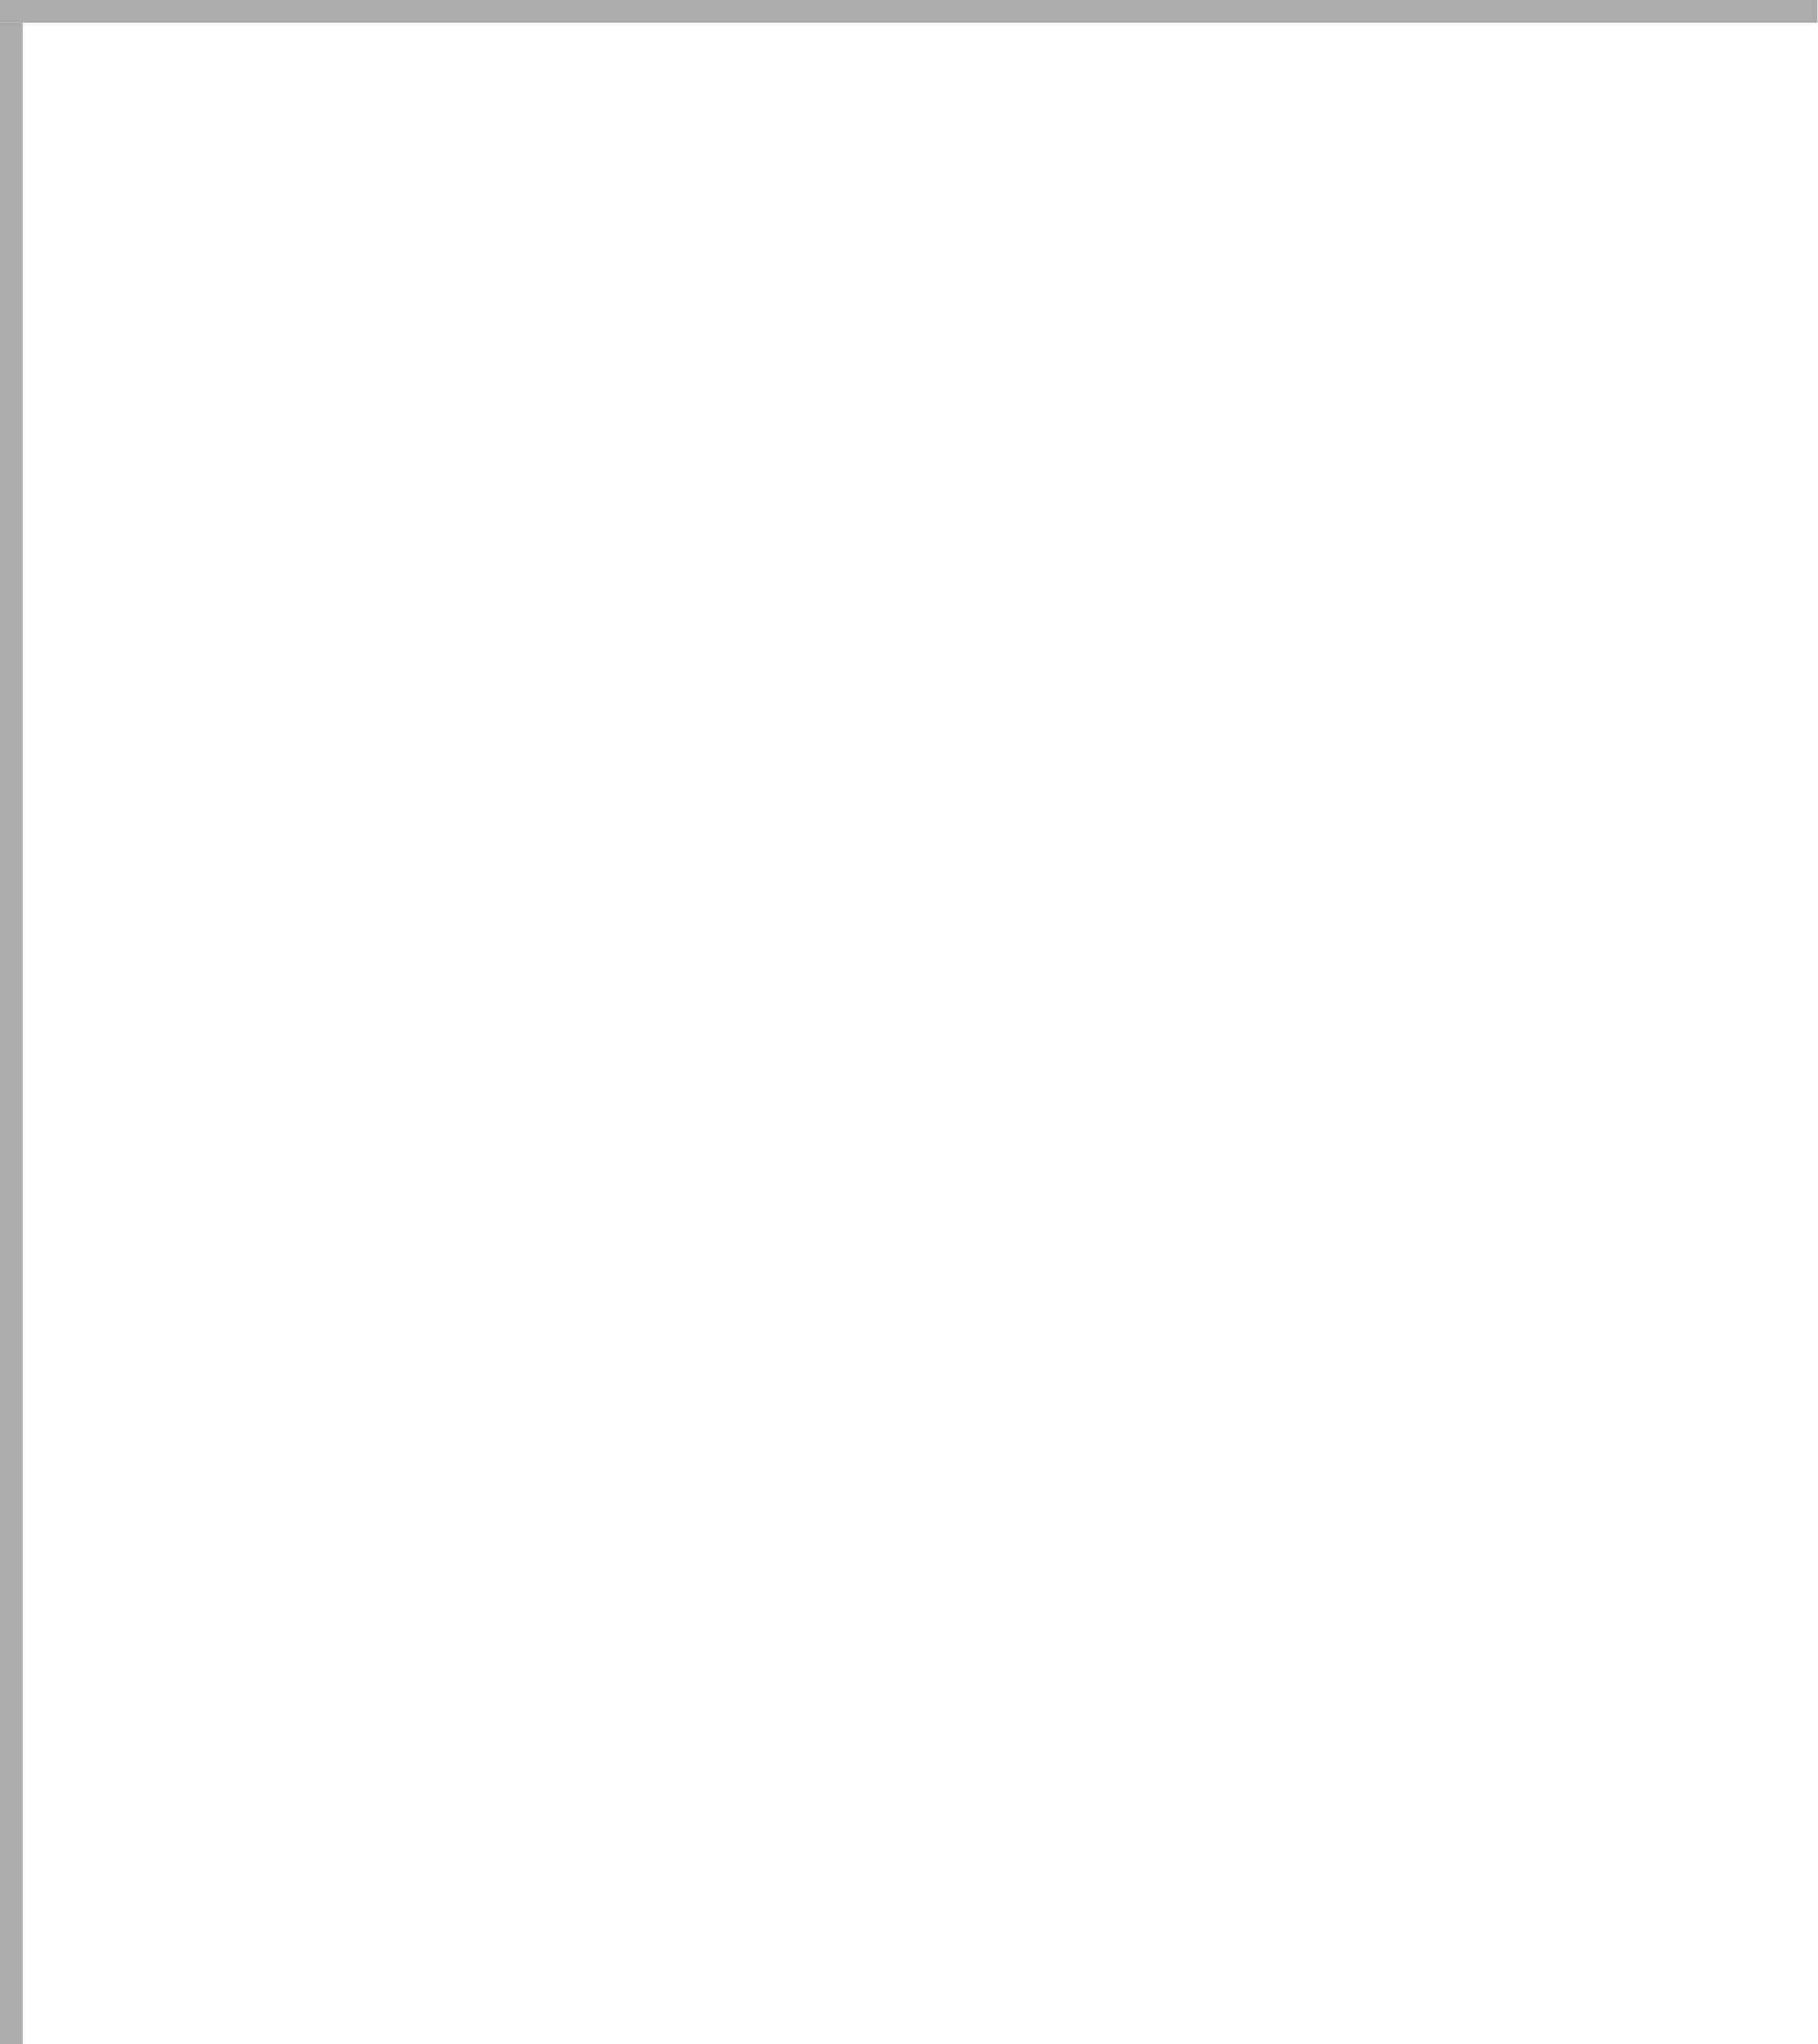
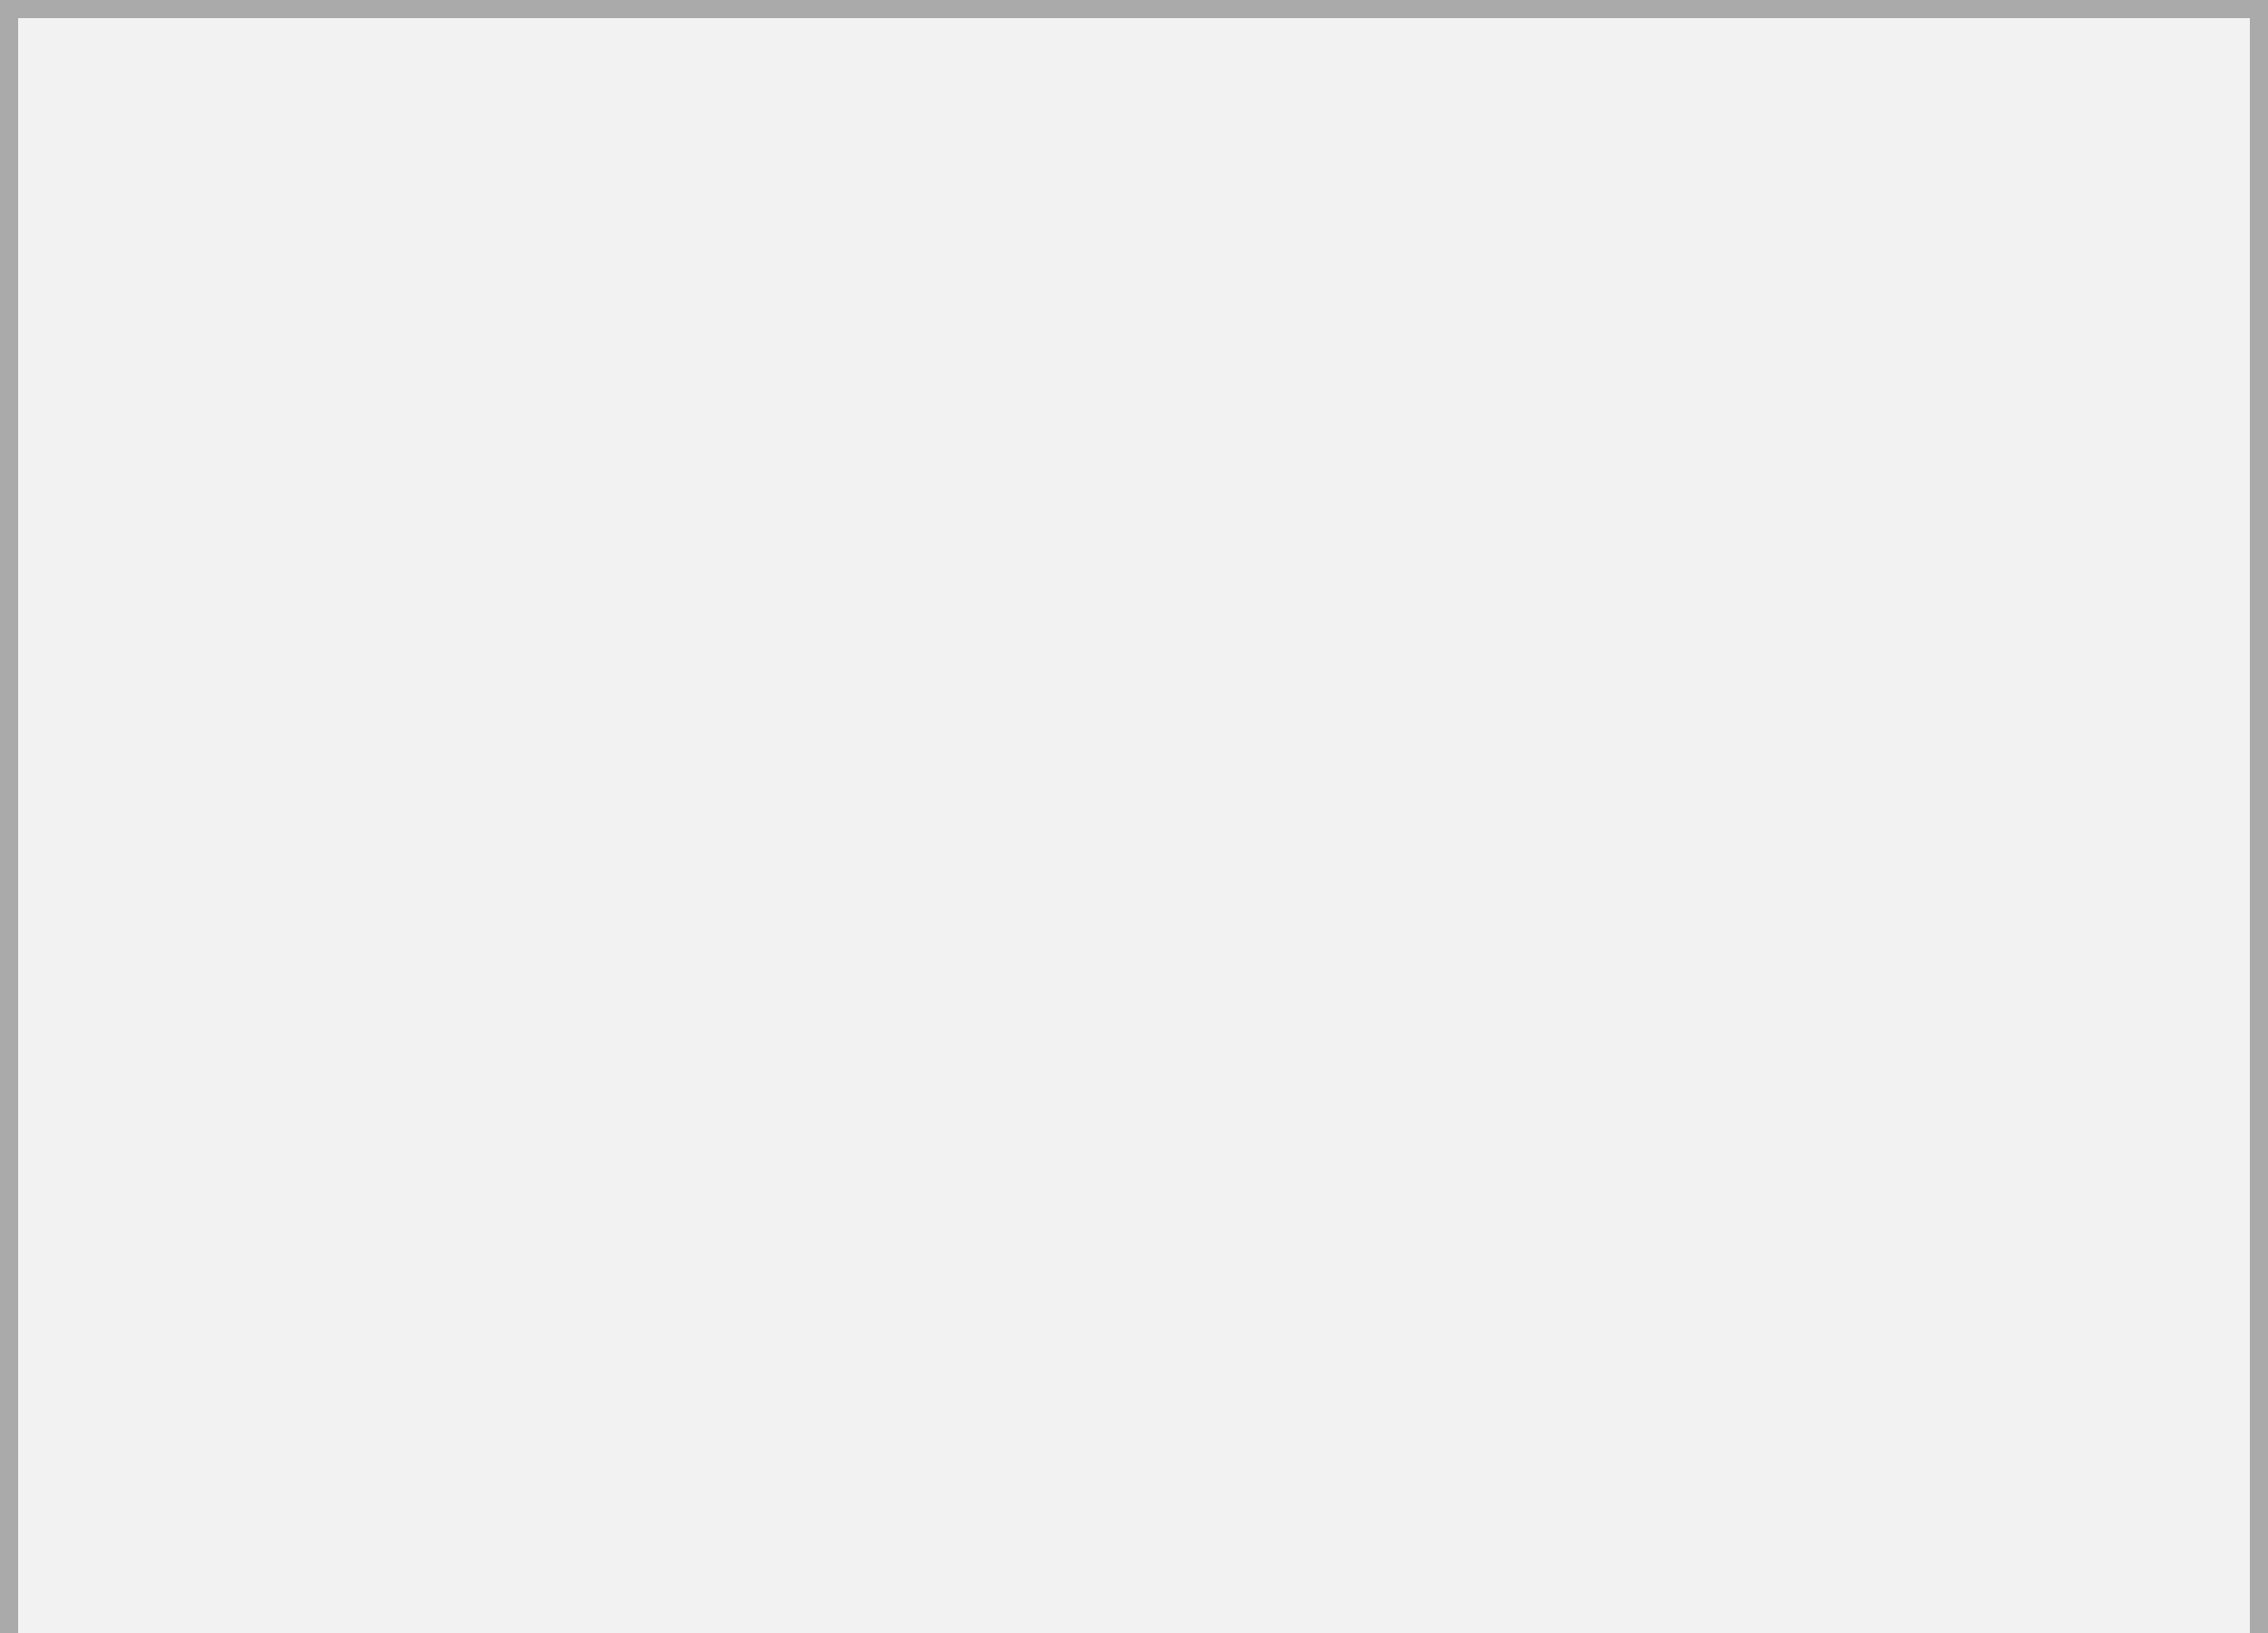
- <svg xmlns="http://www.w3.org/2000/svg" version="1.1" width="80px" height="90px" viewBox="299 90 80 90">
-   <path d="M 1 1  L 80 1  L 80 90  L 1 90  L 1 1  Z " fill-rule="nonzero" fill="rgba(255, 255, 255, 1)" stroke="none" transform="matrix(1 0 0 1 299 90 )" class="fill" />
-   <path d="M 0.5 1  L 0.5 90  " stroke-width="1" stroke-dasharray="0" stroke="rgba(170, 170, 170, 1)" fill="none" transform="matrix(1 0 0 1 299 90 )" class="stroke" />
-   <path d="M 0 0.5  L 80 0.5  " stroke-width="1" stroke-dasharray="0" stroke="rgba(170, 170, 170, 1)" fill="none" transform="matrix(1 0 0 1 299 90 )" class="stroke" />
+ <svg xmlns="http://www.w3.org/2000/svg" version="1.1" width="125px" height="90px" viewBox="1078 0 125 90">
+   <path d="M 1 1  L 124 1  L 124 90  L 1 90  L 1 1  Z " fill-rule="nonzero" fill="rgba(242, 242, 242, 1)" stroke="none" transform="matrix(1 0 0 1 1078 0 )" class="fill" />
+   <path d="M 0.5 1  L 0.5 90  " stroke-width="1" stroke-dasharray="0" stroke="rgba(170, 170, 170, 1)" fill="none" transform="matrix(1 0 0 1 1078 0 )" class="stroke" />
+   <path d="M 0 0.5  L 125 0.5  " stroke-width="1" stroke-dasharray="0" stroke="rgba(170, 170, 170, 1)" fill="none" transform="matrix(1 0 0 1 1078 0 )" class="stroke" />
+   <path d="M 124.5 1  L 124.5 90  " stroke-width="1" stroke-dasharray="0" stroke="rgba(170, 170, 170, 1)" fill="none" transform="matrix(1 0 0 1 1078 0 )" class="stroke" />
</svg>
